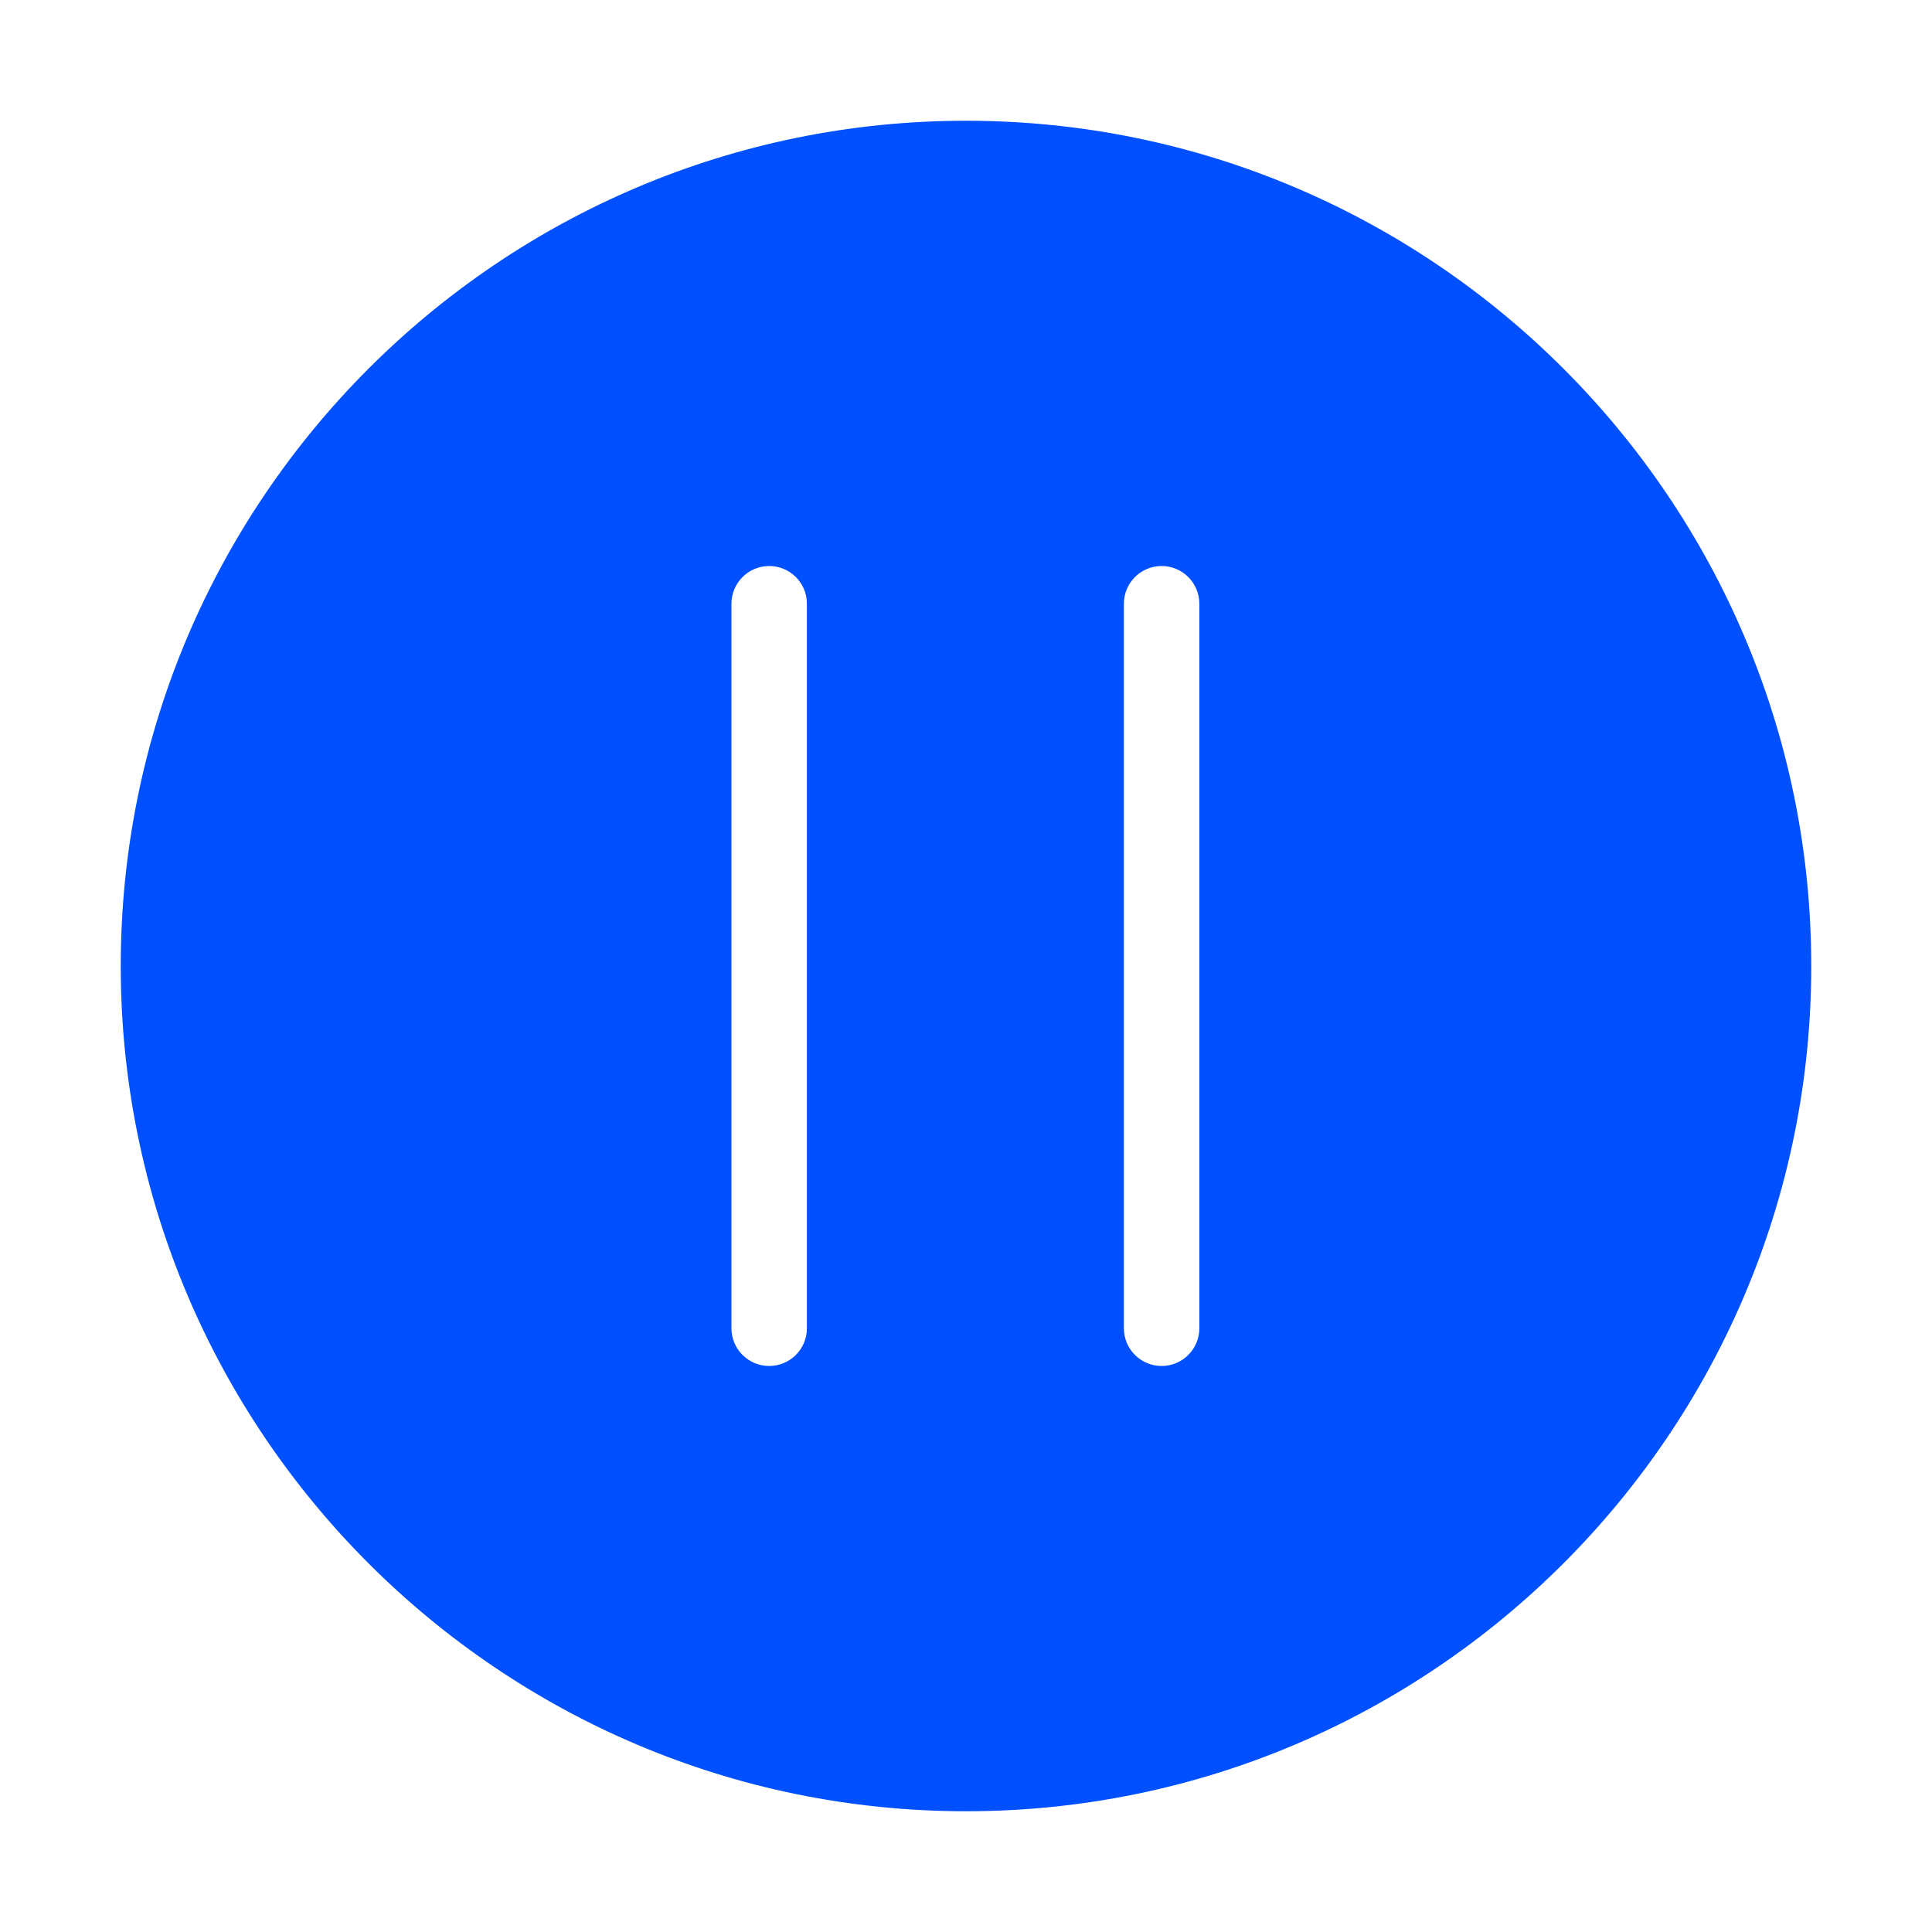
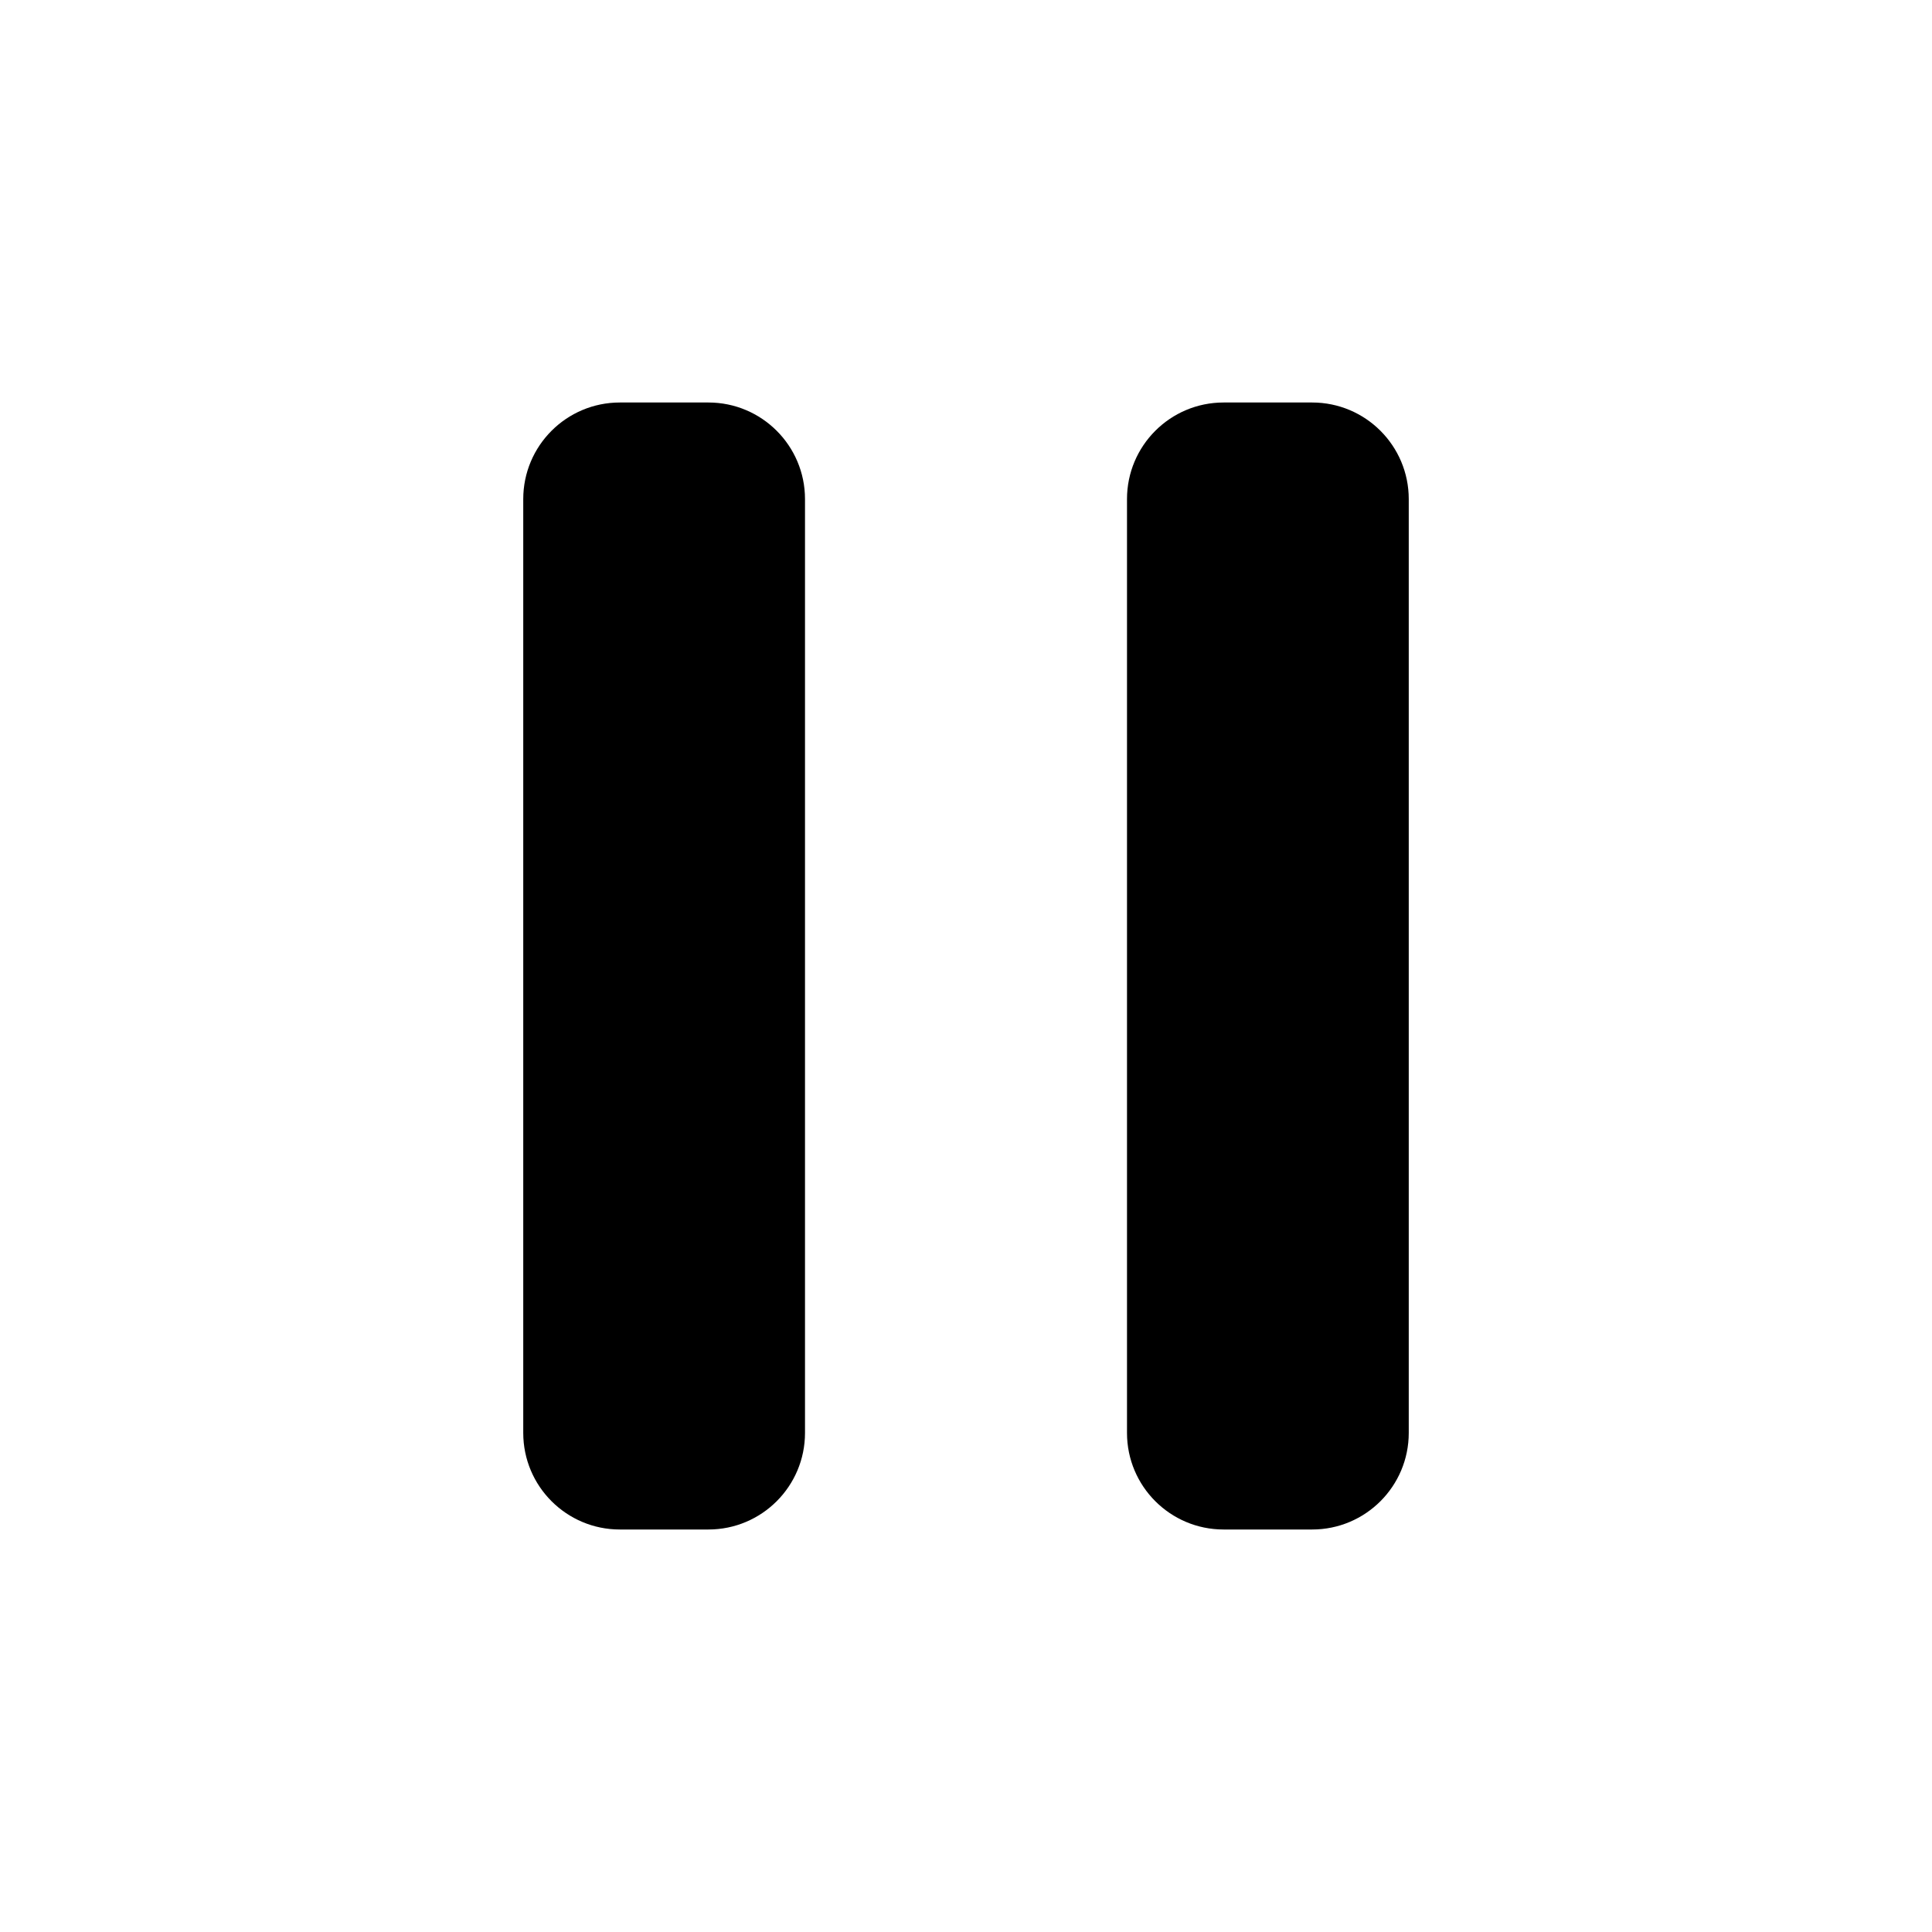
- <svg xmlns="http://www.w3.org/2000/svg" xml:space="preserve" viewBox="0 0 64 64">
-   <switch>
-     <g>
-       <path fill="#0050FF" d="M32 4C16.56 4 4 16.56 4 32s12.56 28 28 28 28-12.56 28-28S47.44 4 32 4m-5.27 40a1.25 1.25 0 0 1-2.5 0V20a1.25 1.25 0 0 1 2.5 0zm13 0a1.25 1.25 0 0 1-2.5 0V20a1.25 1.25 0 0 1 2.5 0z" style="fill:#0050ff" />
-     </g>
-   </switch>
+ <svg xmlns="http://www.w3.org/2000/svg" viewBox="0 0 24 24" fill="none" stroke="#000" stroke-width="2" stroke-linecap="round" stroke-linejoin="round">
+   <rect x="6.5" y="5" width="3.5" height="14" rx="1.2" fill="#000" stroke="none" />
+   <rect x="14" y="5" width="3.5" height="14" rx="1.2" fill="#000" stroke="none" />
</svg>
